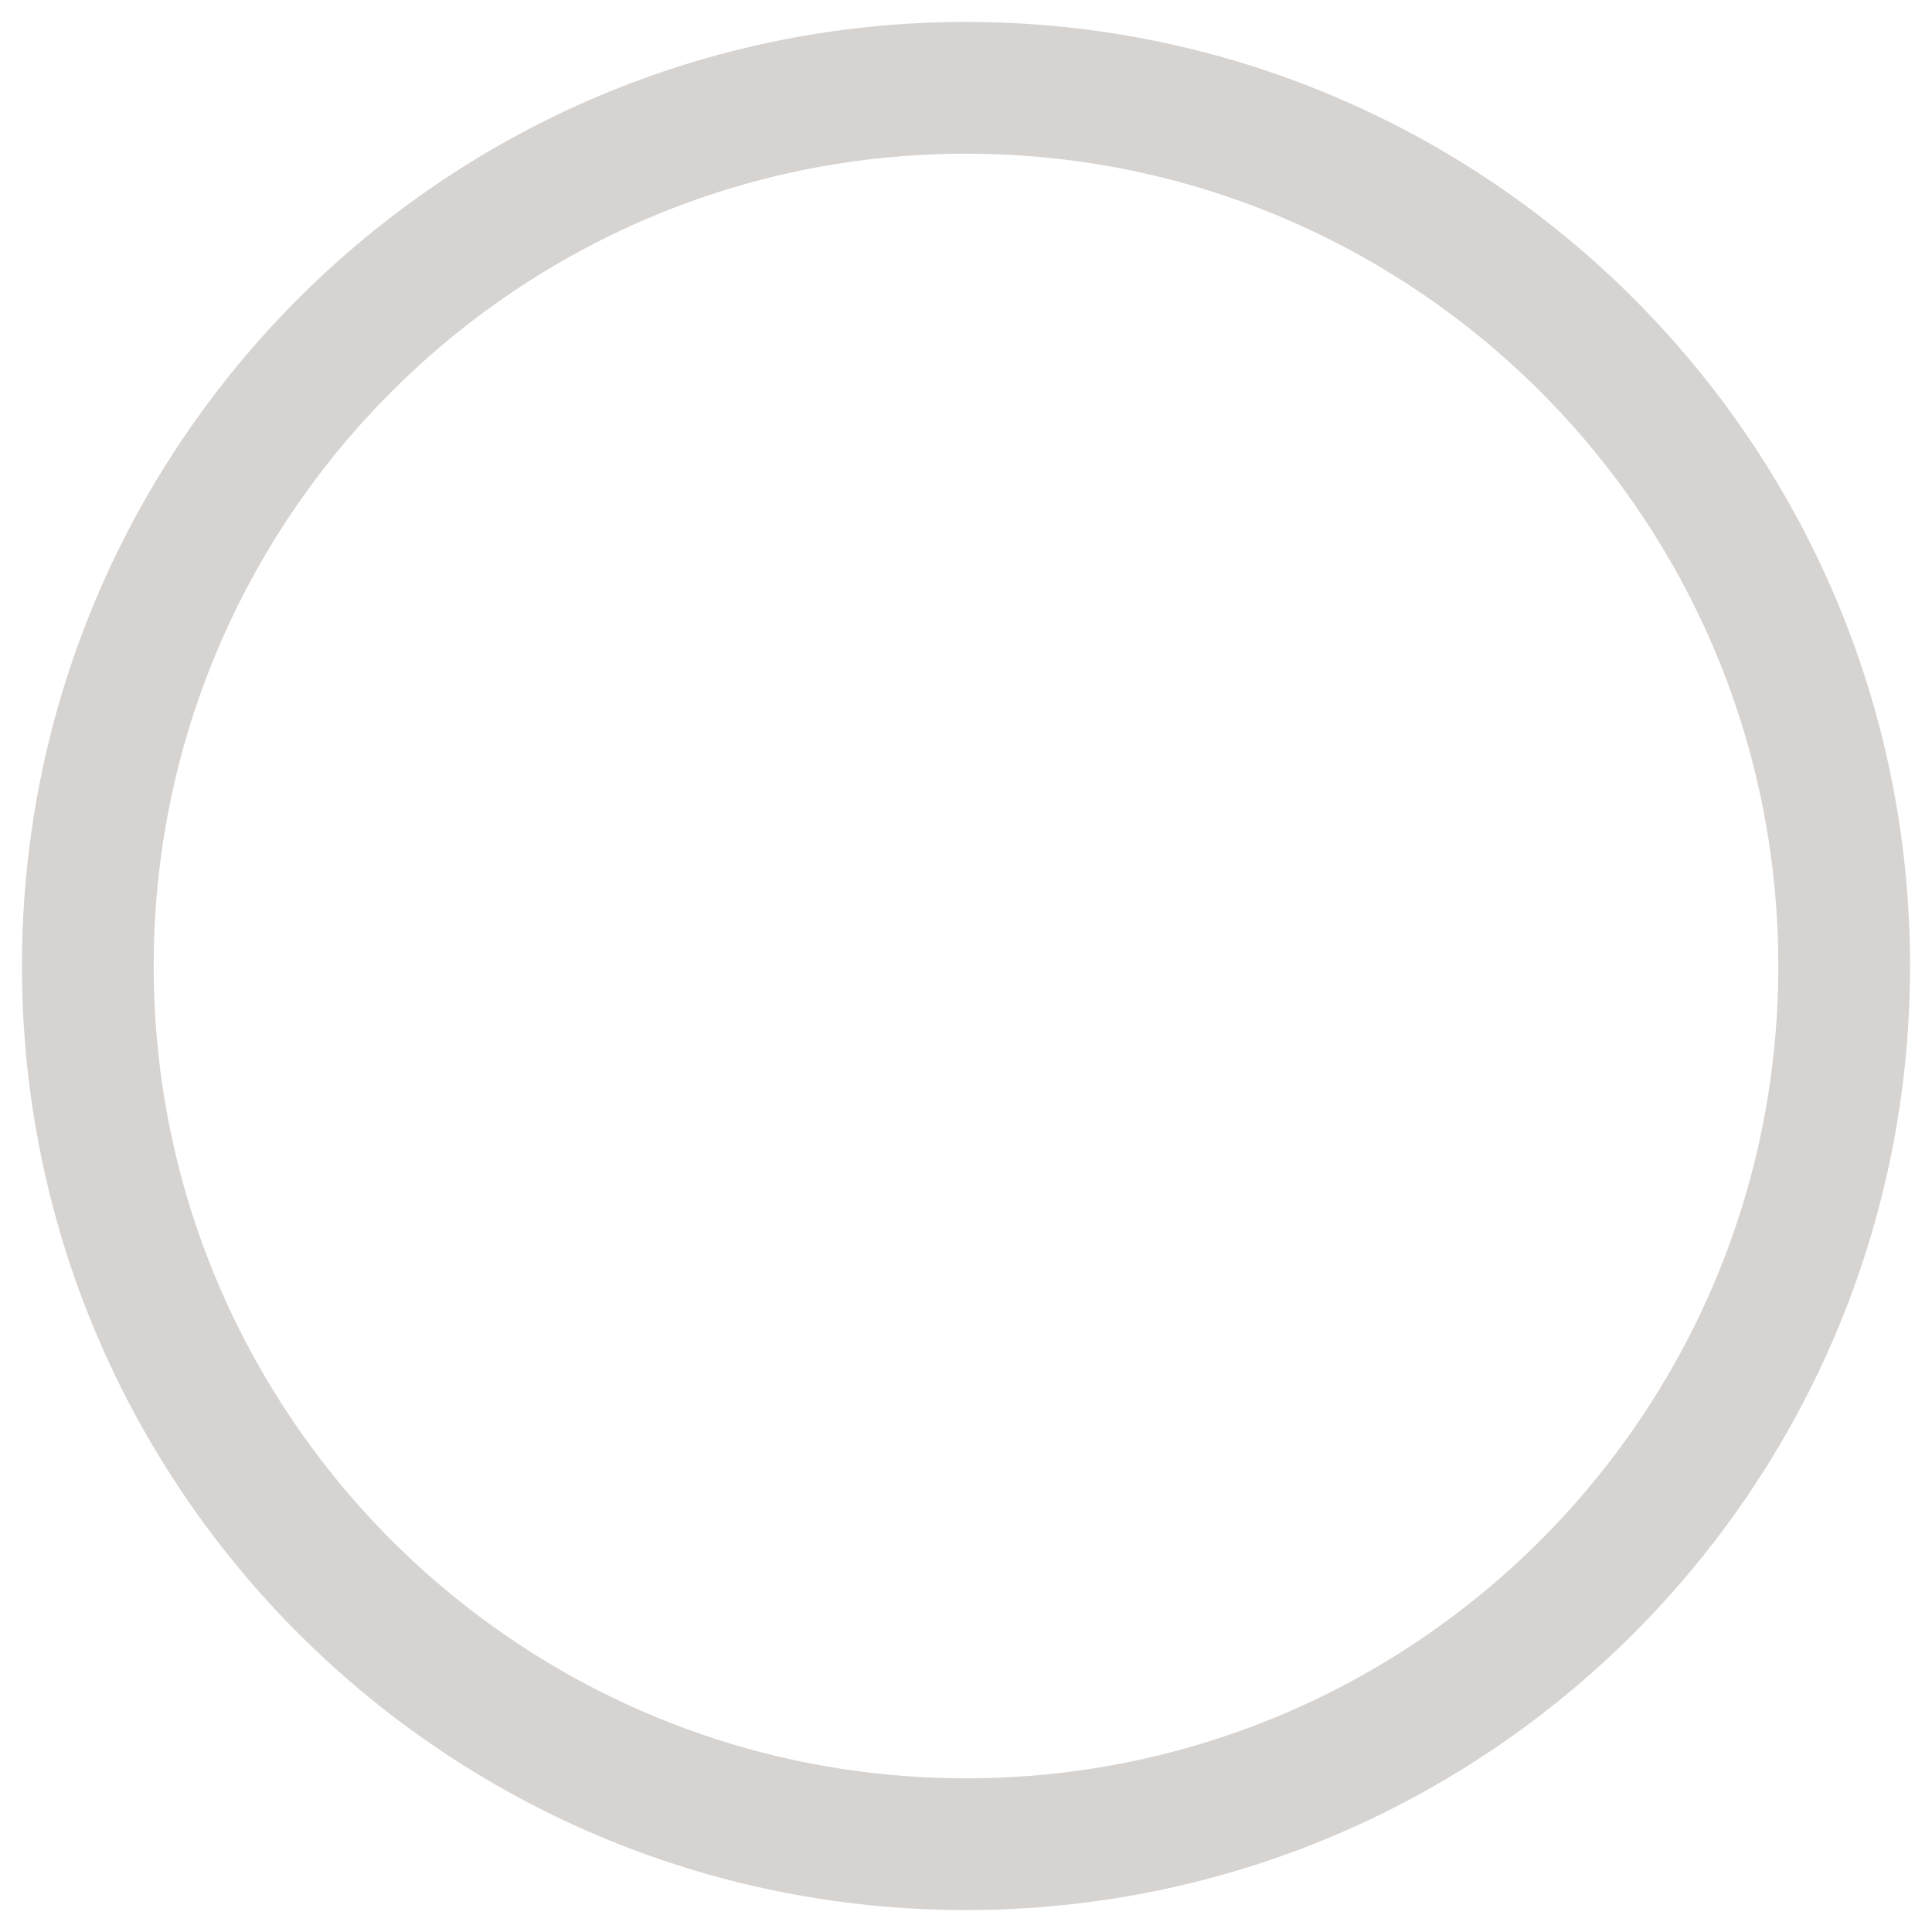
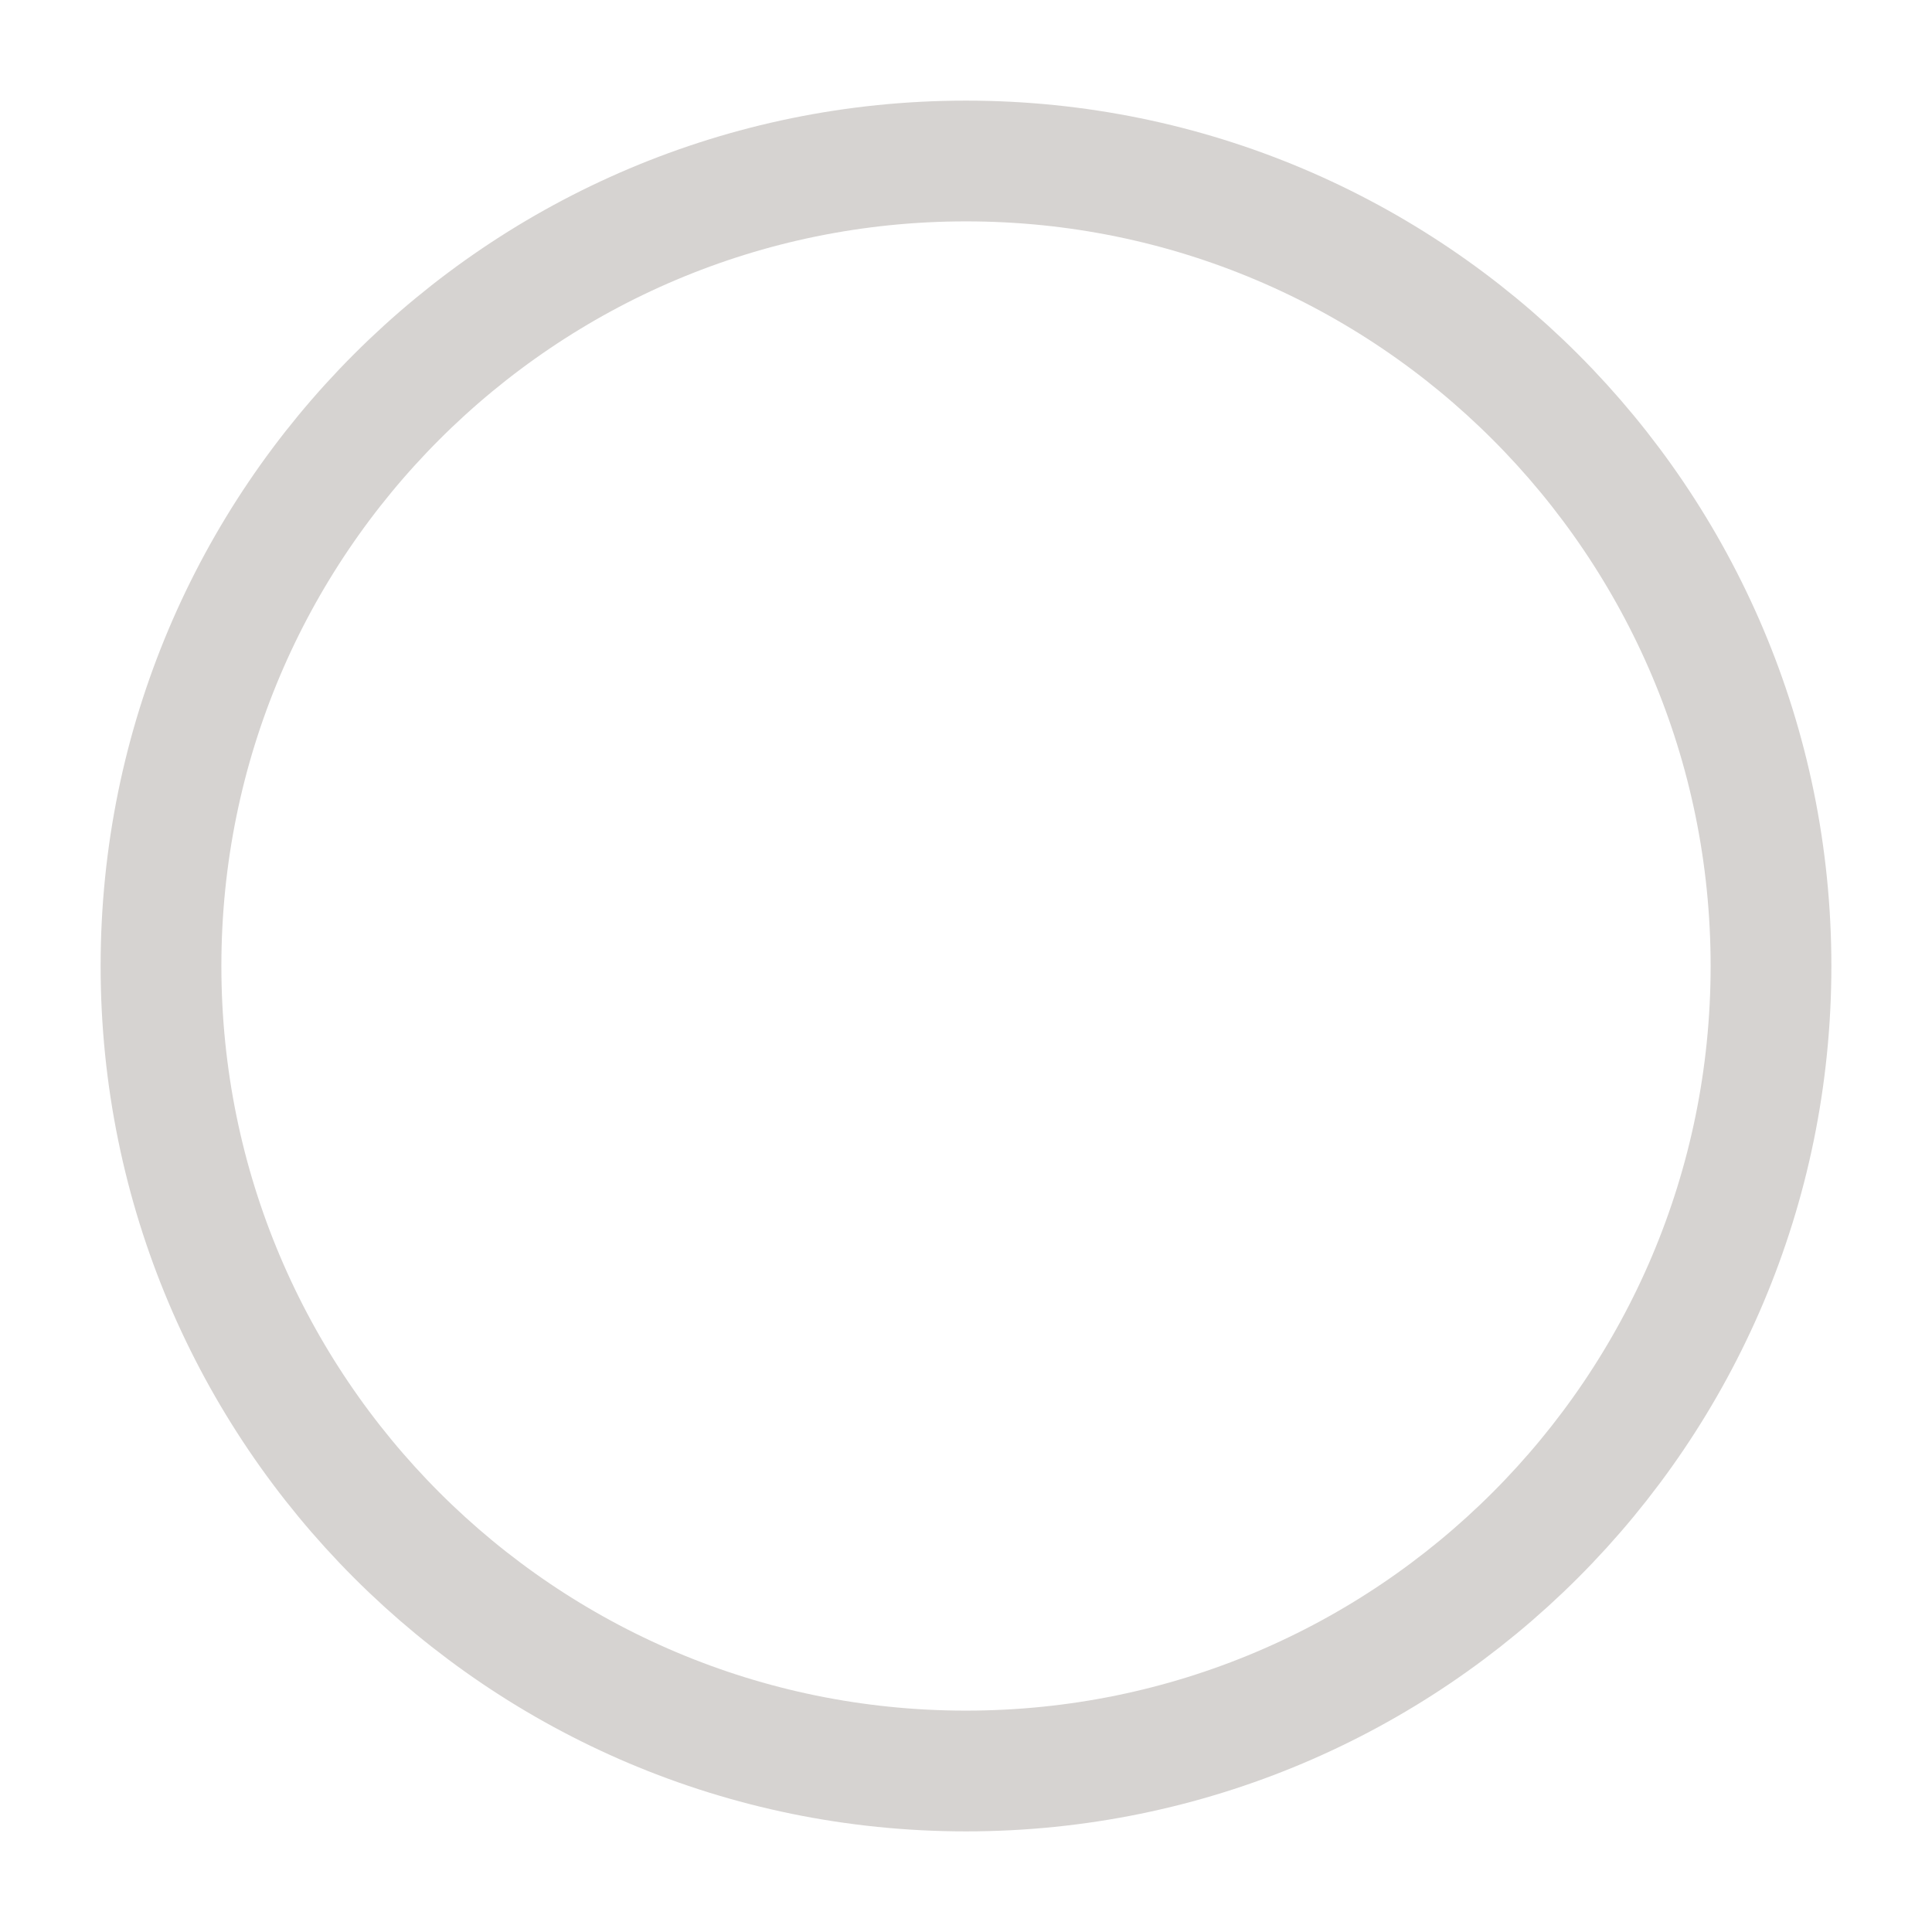
- <svg xmlns="http://www.w3.org/2000/svg" width="22" height="22" viewBox="0 0 22 22" fill="none">
-   <path d="M11 21C16.523 21 21 16.523 21 11C21 5.477 16.523 1 11 1C5.477 1 1 5.477 1 11C1 16.523 5.477 21 11 21Z" stroke="#D6D3D1" stroke-width="1.5" stroke-linejoin="round" />
+ <svg xmlns="http://www.w3.org/2000/svg" width="24" height="24" viewBox="0 0 24 24" fill="none">
+   <path d="M12 22C17.523 22 22 17.523 22 12C22 6.477 17.523 2 12 2C6.477 2 2 6.477 2 12C2 17.523 6.477 22 12 22Z" stroke="#D6D3D1" stroke-width="1.5" stroke-linejoin="round" />
</svg>
